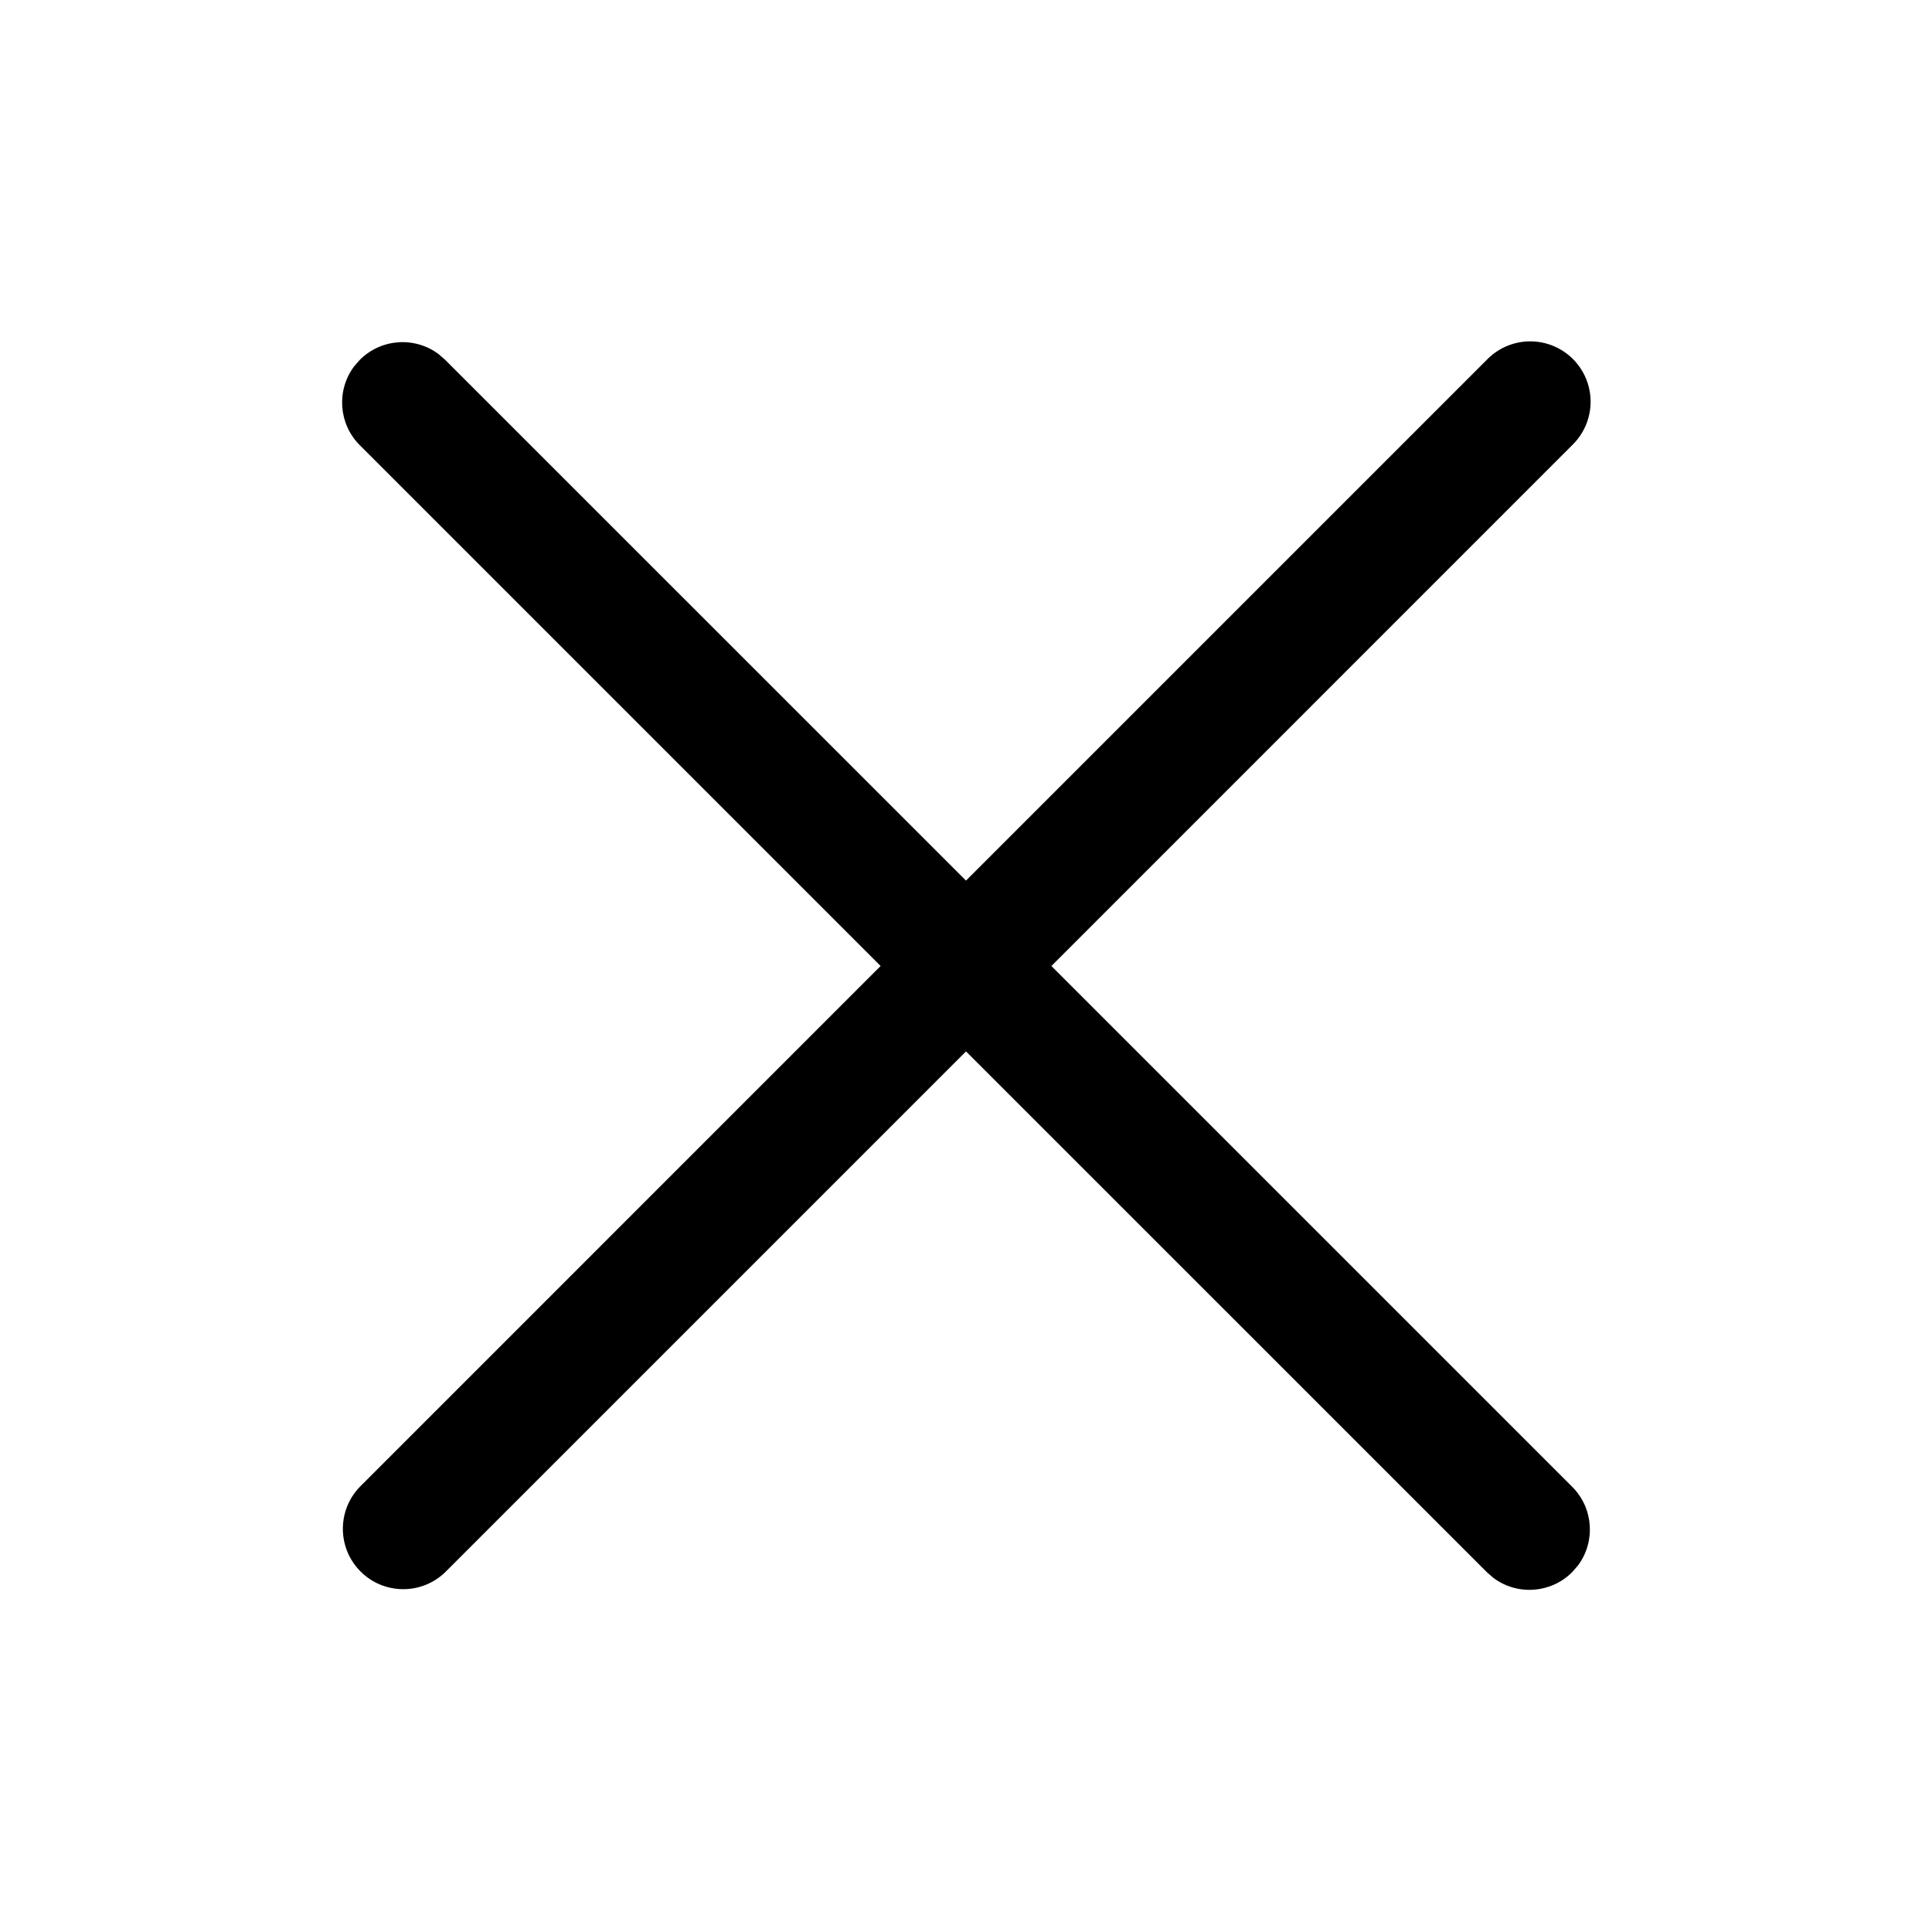
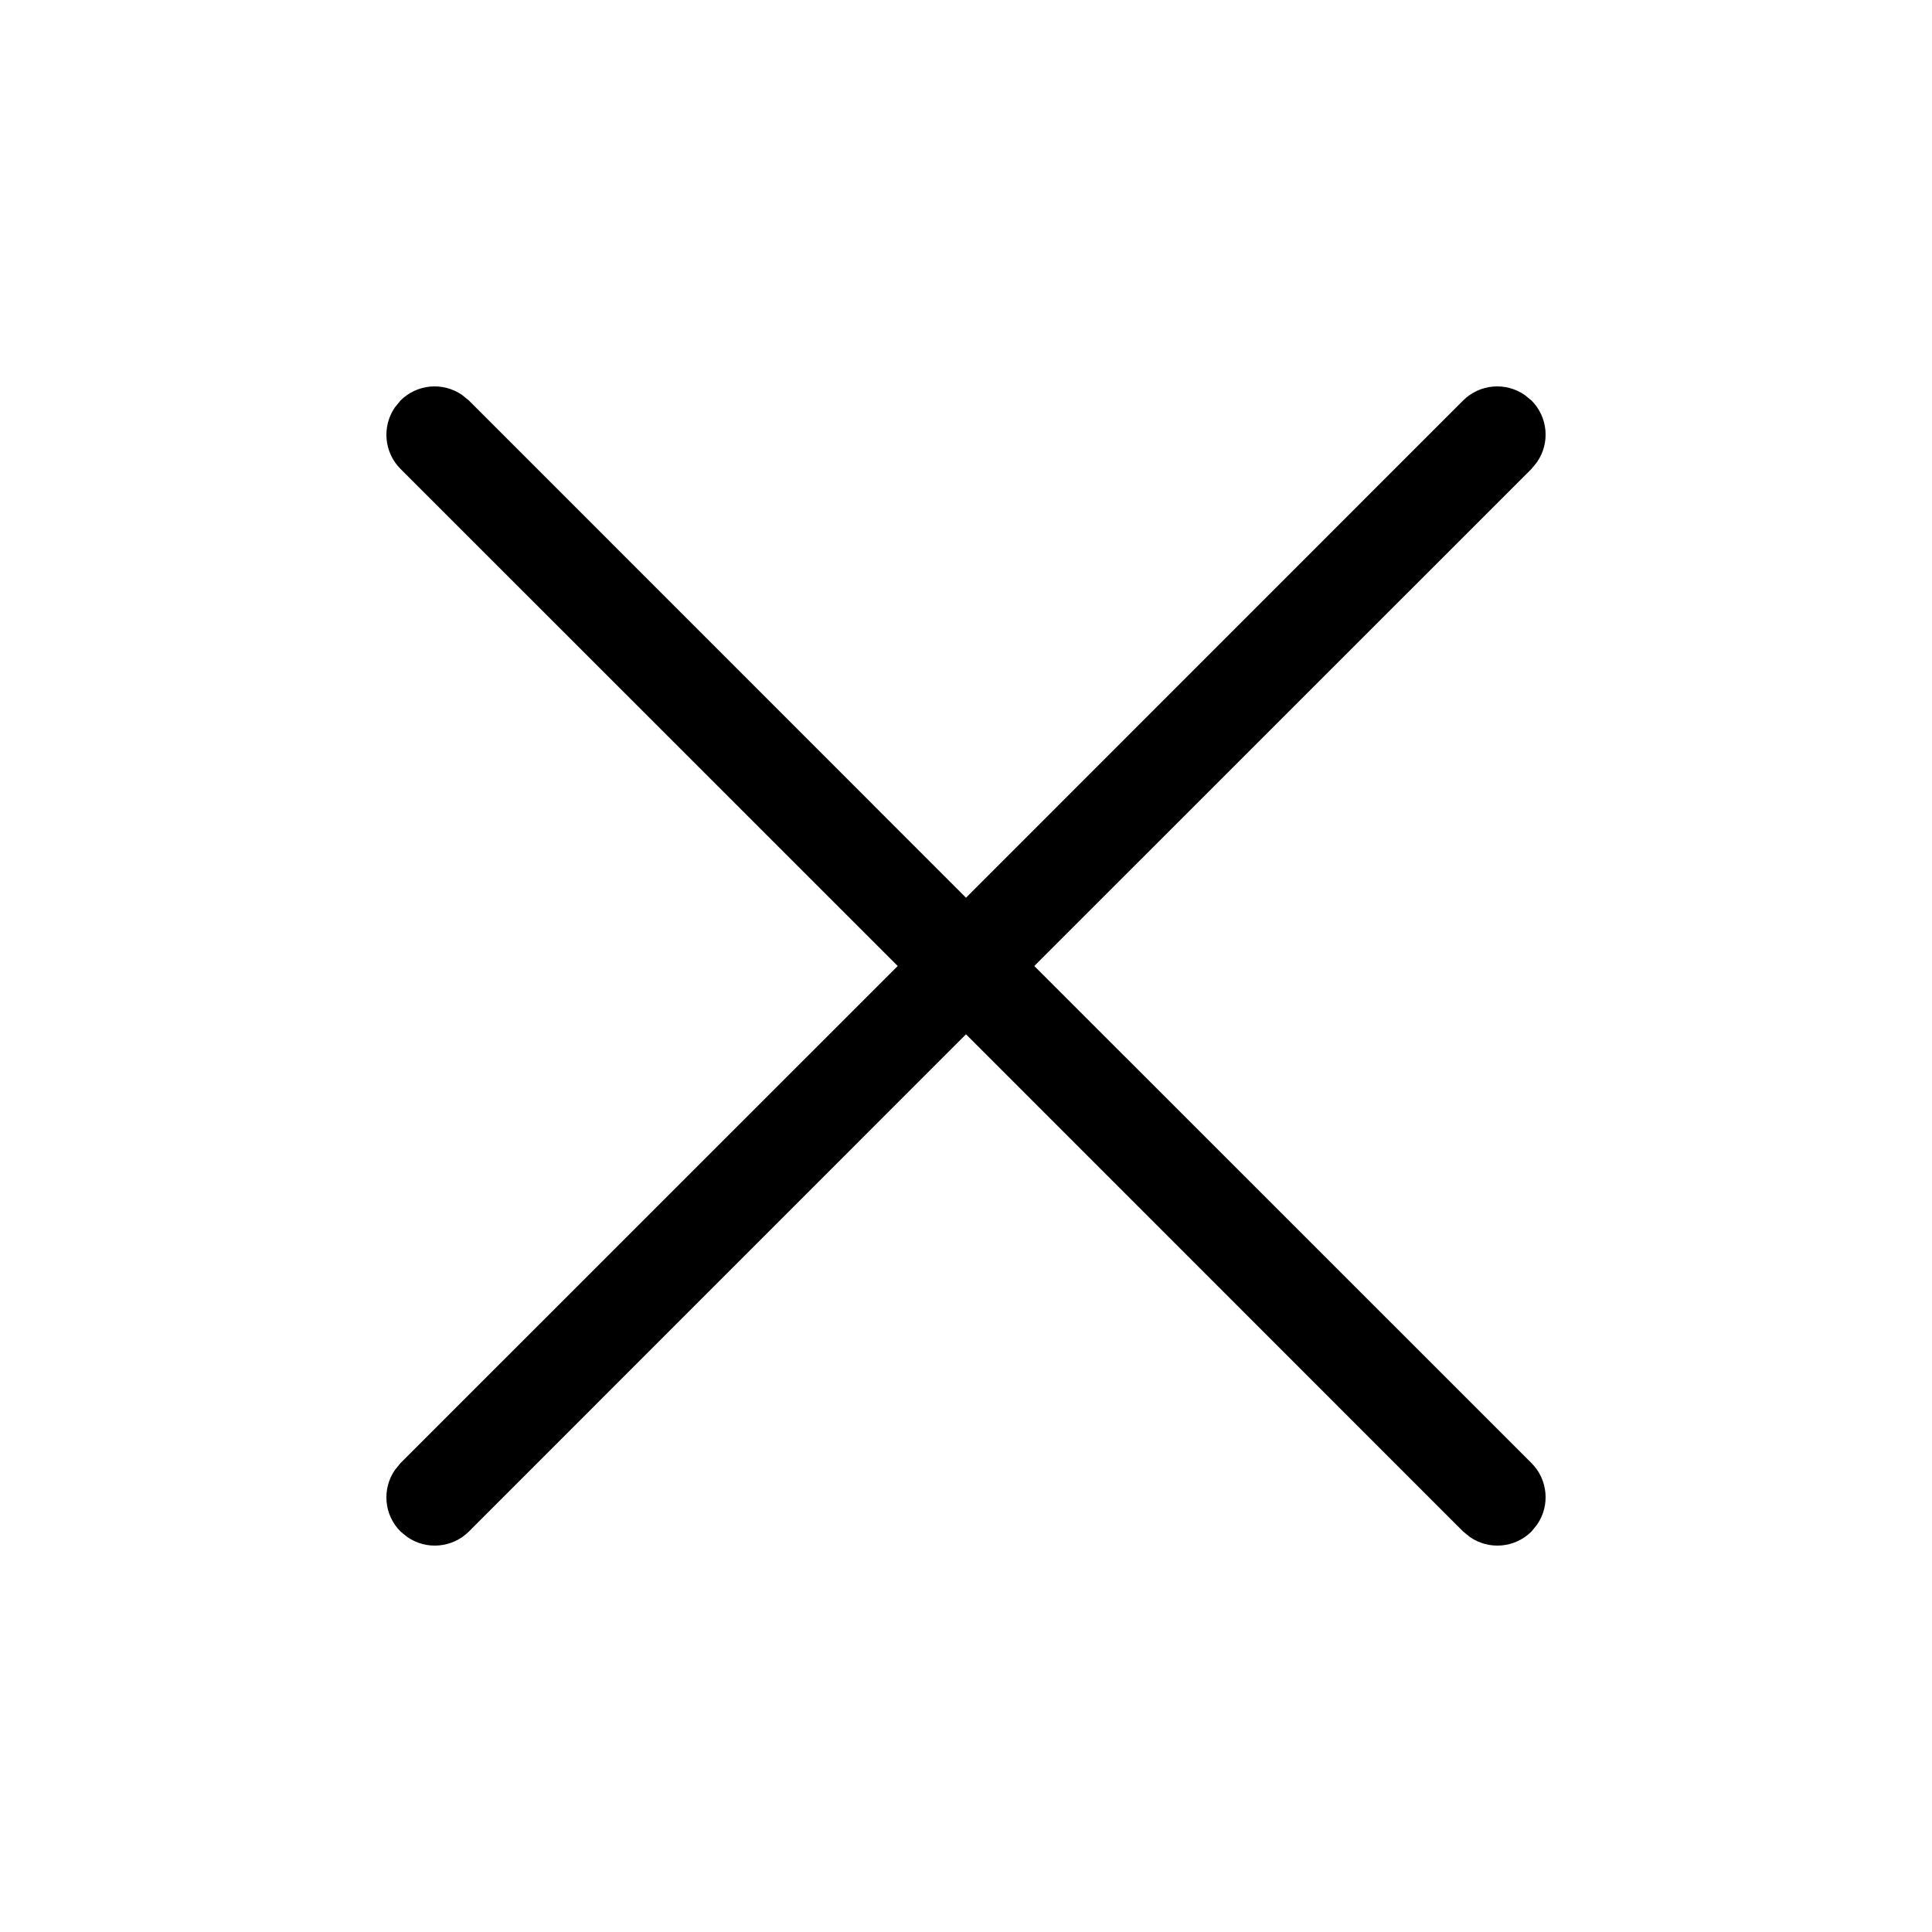
- <svg xmlns="http://www.w3.org/2000/svg" width="1em" height="1em" viewBox="0 0 24 24">
-   <path fill="currentColor" d="m4.397 4.554l.073-.084a.75.75 0 0 1 .976-.073l.084.073L12 10.939l6.47-6.47a.75.75 0 1 1 1.06 1.061L13.061 12l6.47 6.47a.75.75 0 0 1 .072.976l-.073.084a.75.75 0 0 1-.976.073l-.084-.073L12 13.061l-6.47 6.47a.75.75 0 0 1-1.06-1.061L10.939 12l-6.47-6.47a.75.75 0 0 1-.072-.976l.073-.084z" />
+ <svg xmlns="http://www.w3.org/2000/svg" width="1em" height="1em" viewBox="0 0 20 20">
+   <path fill="currentColor" d="m4.089 4.216l.057-.07a.5.5 0 0 1 .638-.057l.07.057L10 9.293l5.146-5.147a.5.5 0 0 1 .638-.057l.07.057a.5.5 0 0 1 .057.638l-.057.07L10.707 10l5.147 5.146a.5.5 0 0 1 .057.638l-.057.07a.5.5 0 0 1-.638.057l-.07-.057L10 10.707l-5.146 5.147a.5.5 0 0 1-.638.057l-.07-.057a.5.5 0 0 1-.057-.638l.057-.07L9.293 10L4.146 4.854a.5.5 0 0 1-.057-.638l.057-.07z" />
</svg>
